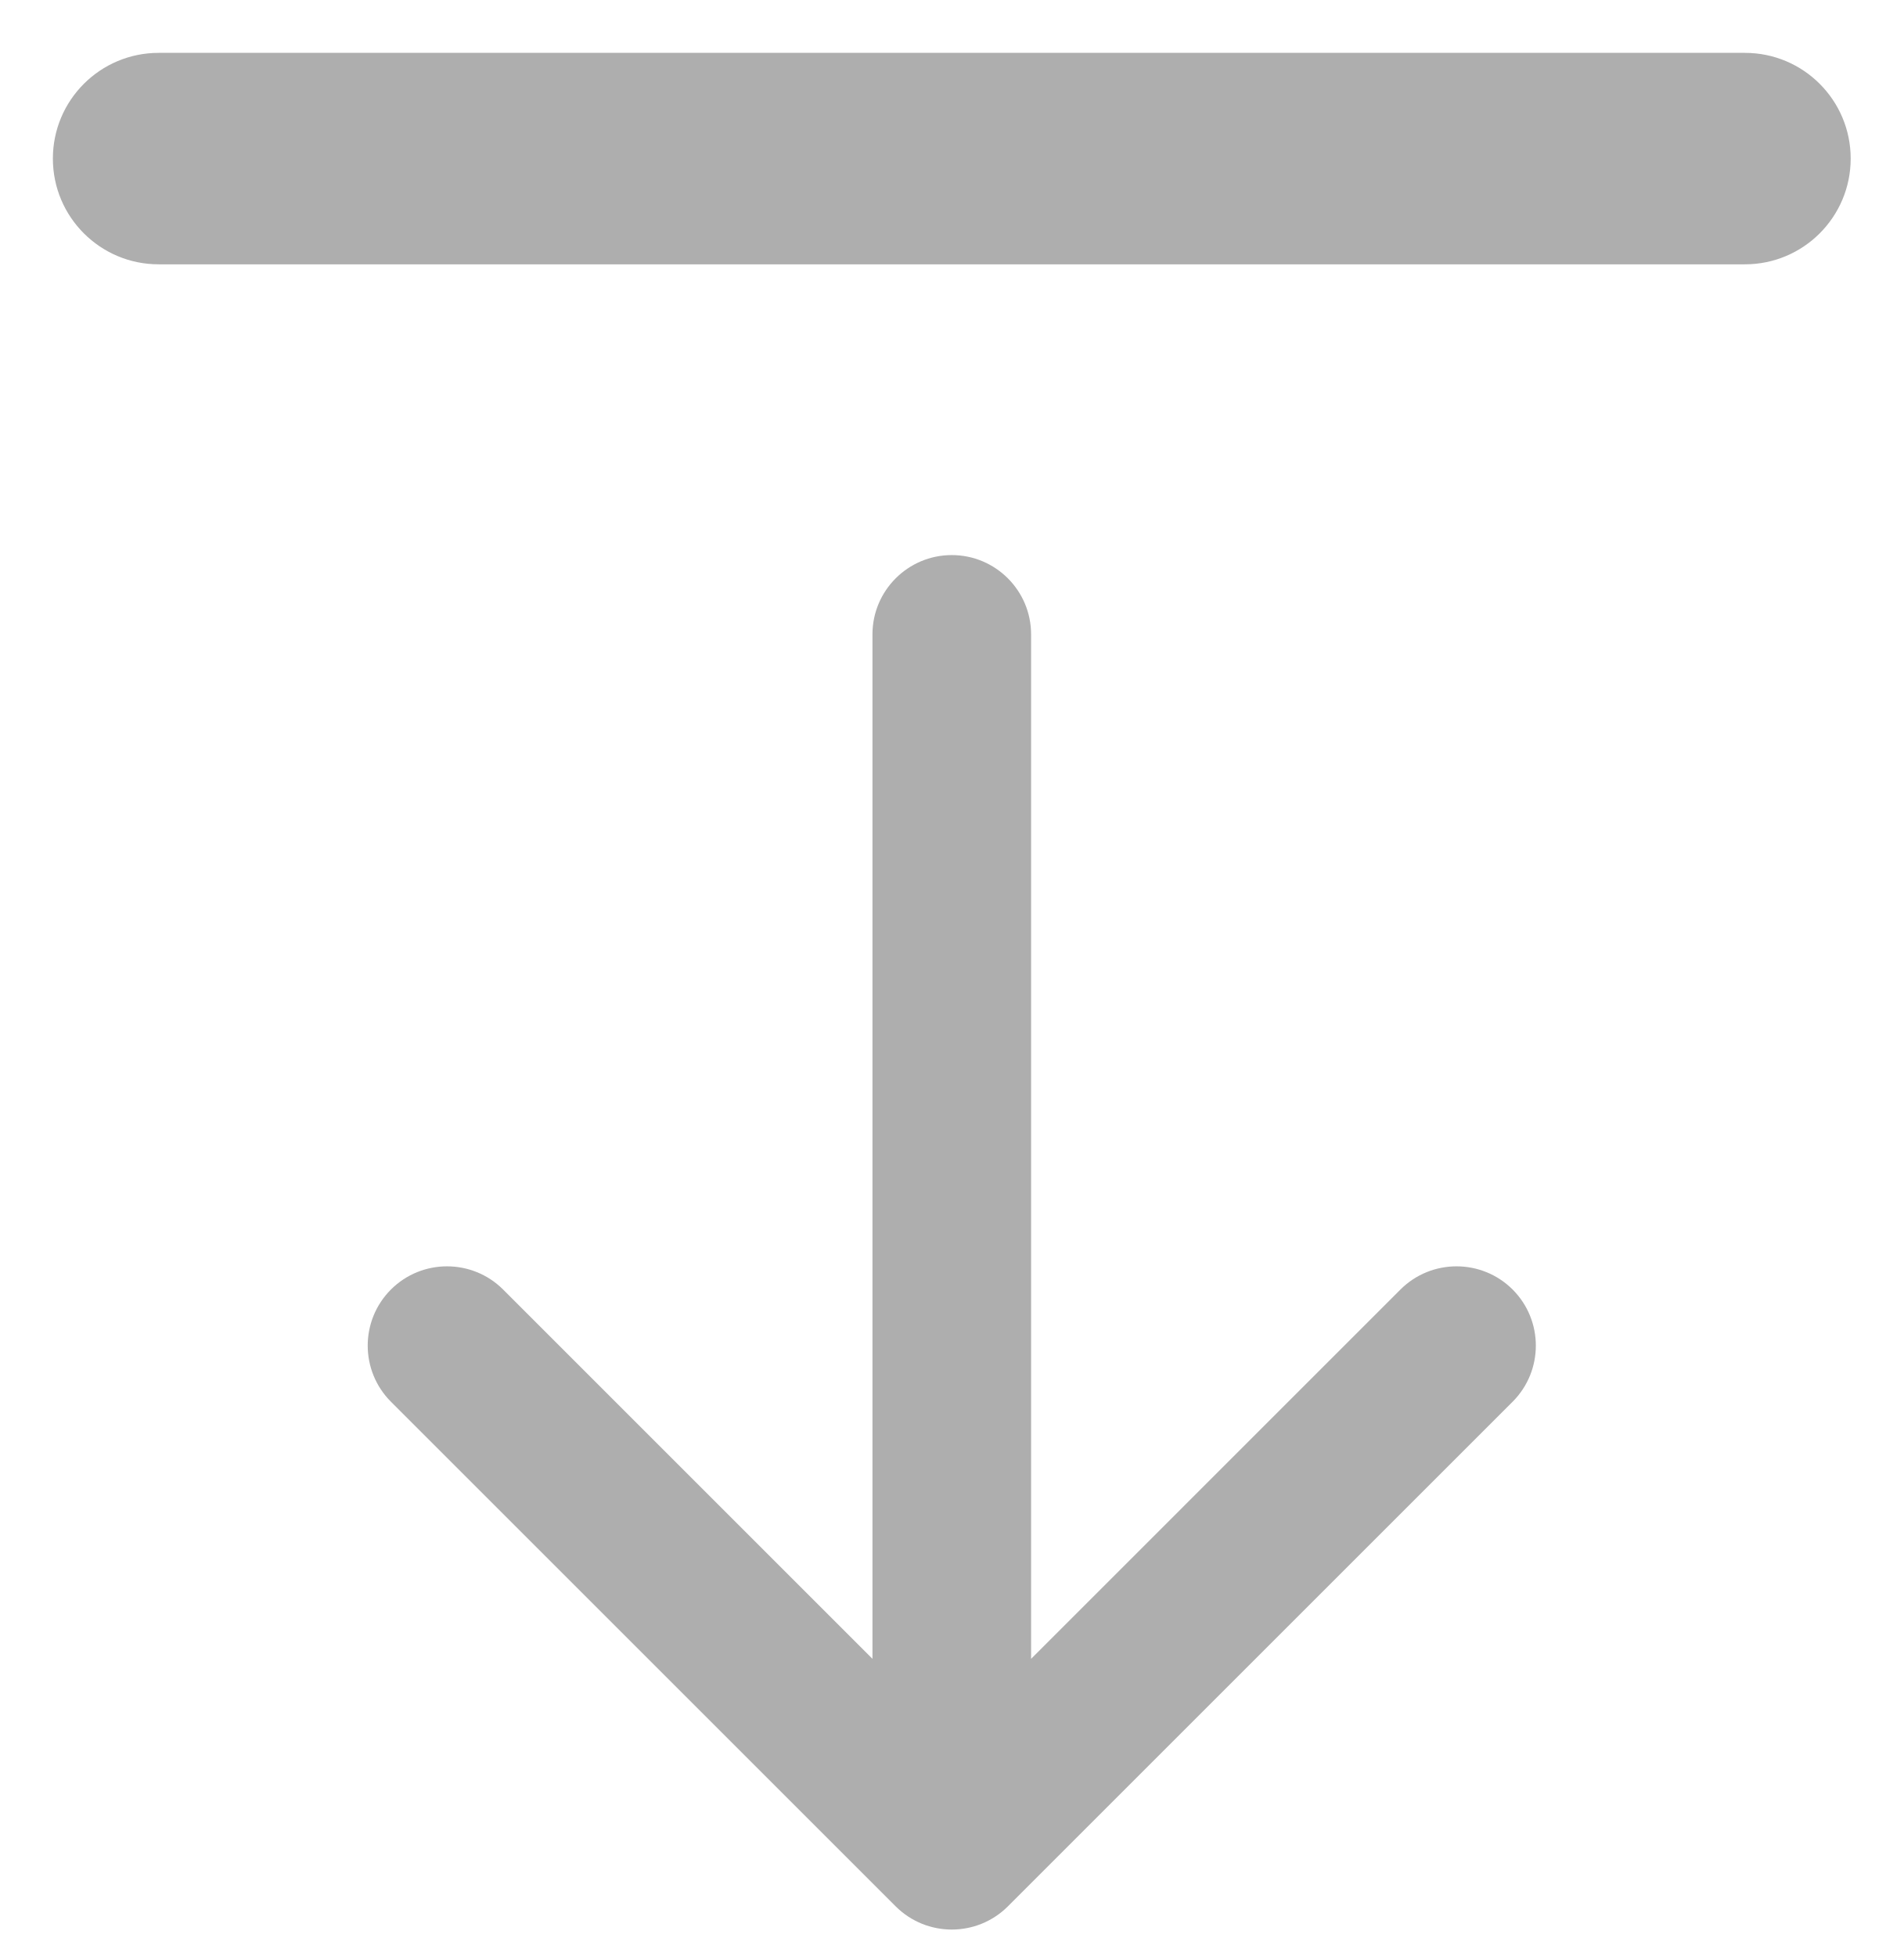
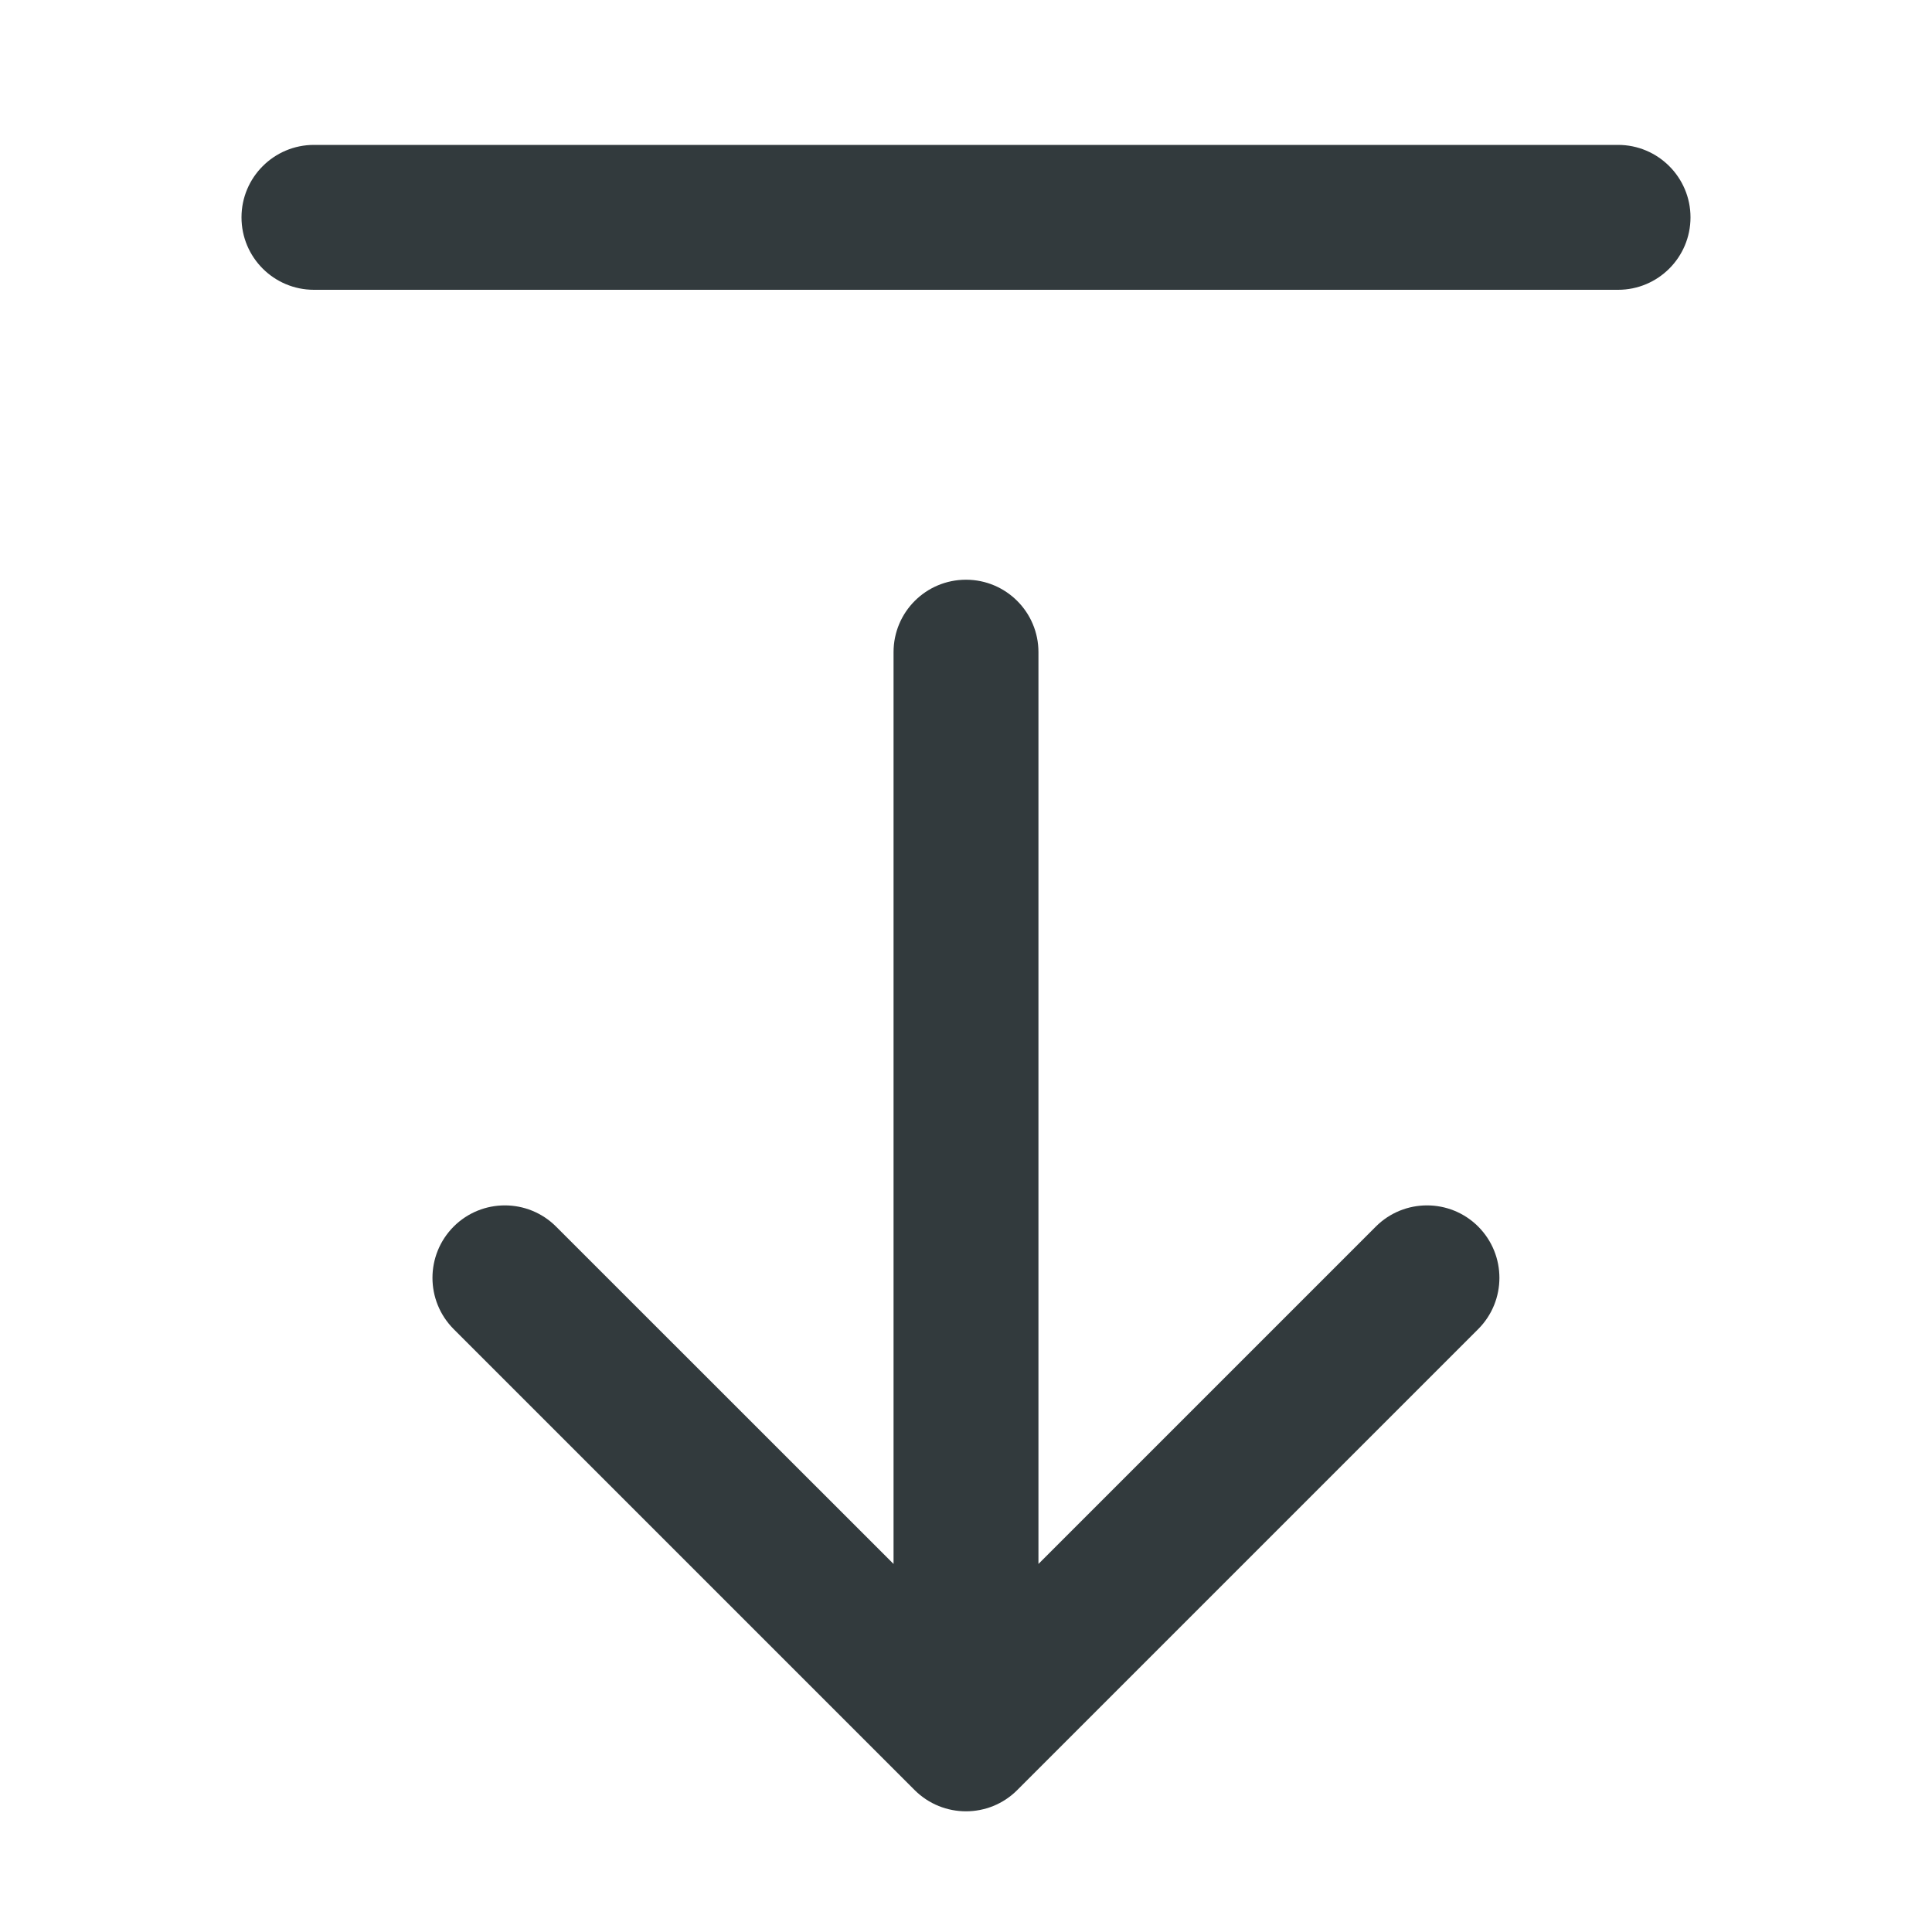
- <svg xmlns="http://www.w3.org/2000/svg" width="36" height="37" viewBox="0 0 36 37" fill="none">
-   <rect x="35" y="5" width="34" height="4" rx="2" transform="rotate(-180 35 5)" fill="#AEAEAE" />
-   <path d="M19.5 12C19.5 11.172 18.828 10.5 18 10.5C17.172 10.5 16.5 11.172 16.5 12L19.5 12ZM16.939 36.061C17.525 36.646 18.475 36.646 19.061 36.061L28.607 26.515C29.192 25.929 29.192 24.979 28.607 24.393C28.021 23.808 27.071 23.808 26.485 24.393L18 32.879L9.515 24.393C8.929 23.808 7.979 23.808 7.393 24.393C6.808 24.979 6.808 25.929 7.393 26.515L16.939 36.061ZM16.5 12L16.5 35L19.5 35L19.5 12L16.5 12Z" fill="#AEAEAE" />
+ <svg xmlns="http://www.w3.org/2000/svg" width="16" height="16" viewBox="0 0 16 16" fill="none">
+   <path d="M14 1.8C14 2.132 13.731 2.4 13.4 2.4L2.6 2.4C2.269 2.4 2 2.132 2 1.8V1.8C2 1.469 2.269 1.2 2.6 1.2L13.4 1.2C13.731 1.2 14 1.469 14 1.8V1.8Z" fill="#323A3D" />
+   <path fill-rule="evenodd" clip-rule="evenodd" d="M12.242 11.007L8.424 14.825C8.19 15.059 7.81 15.059 7.575 14.825L3.757 11.007C3.523 10.772 3.523 10.393 3.757 10.158C3.991 9.924 4.371 9.924 4.605 10.158L7.4 12.952L7.4 5.401C7.4 5.069 7.668 4.801 8 4.801C8.331 4.801 8.6 5.069 8.6 5.401L8.6 12.952L11.394 10.158C11.628 9.924 12.008 9.924 12.242 10.158C12.476 10.393 12.476 10.772 12.242 11.007Z" fill="#323A3D" />
</svg>
